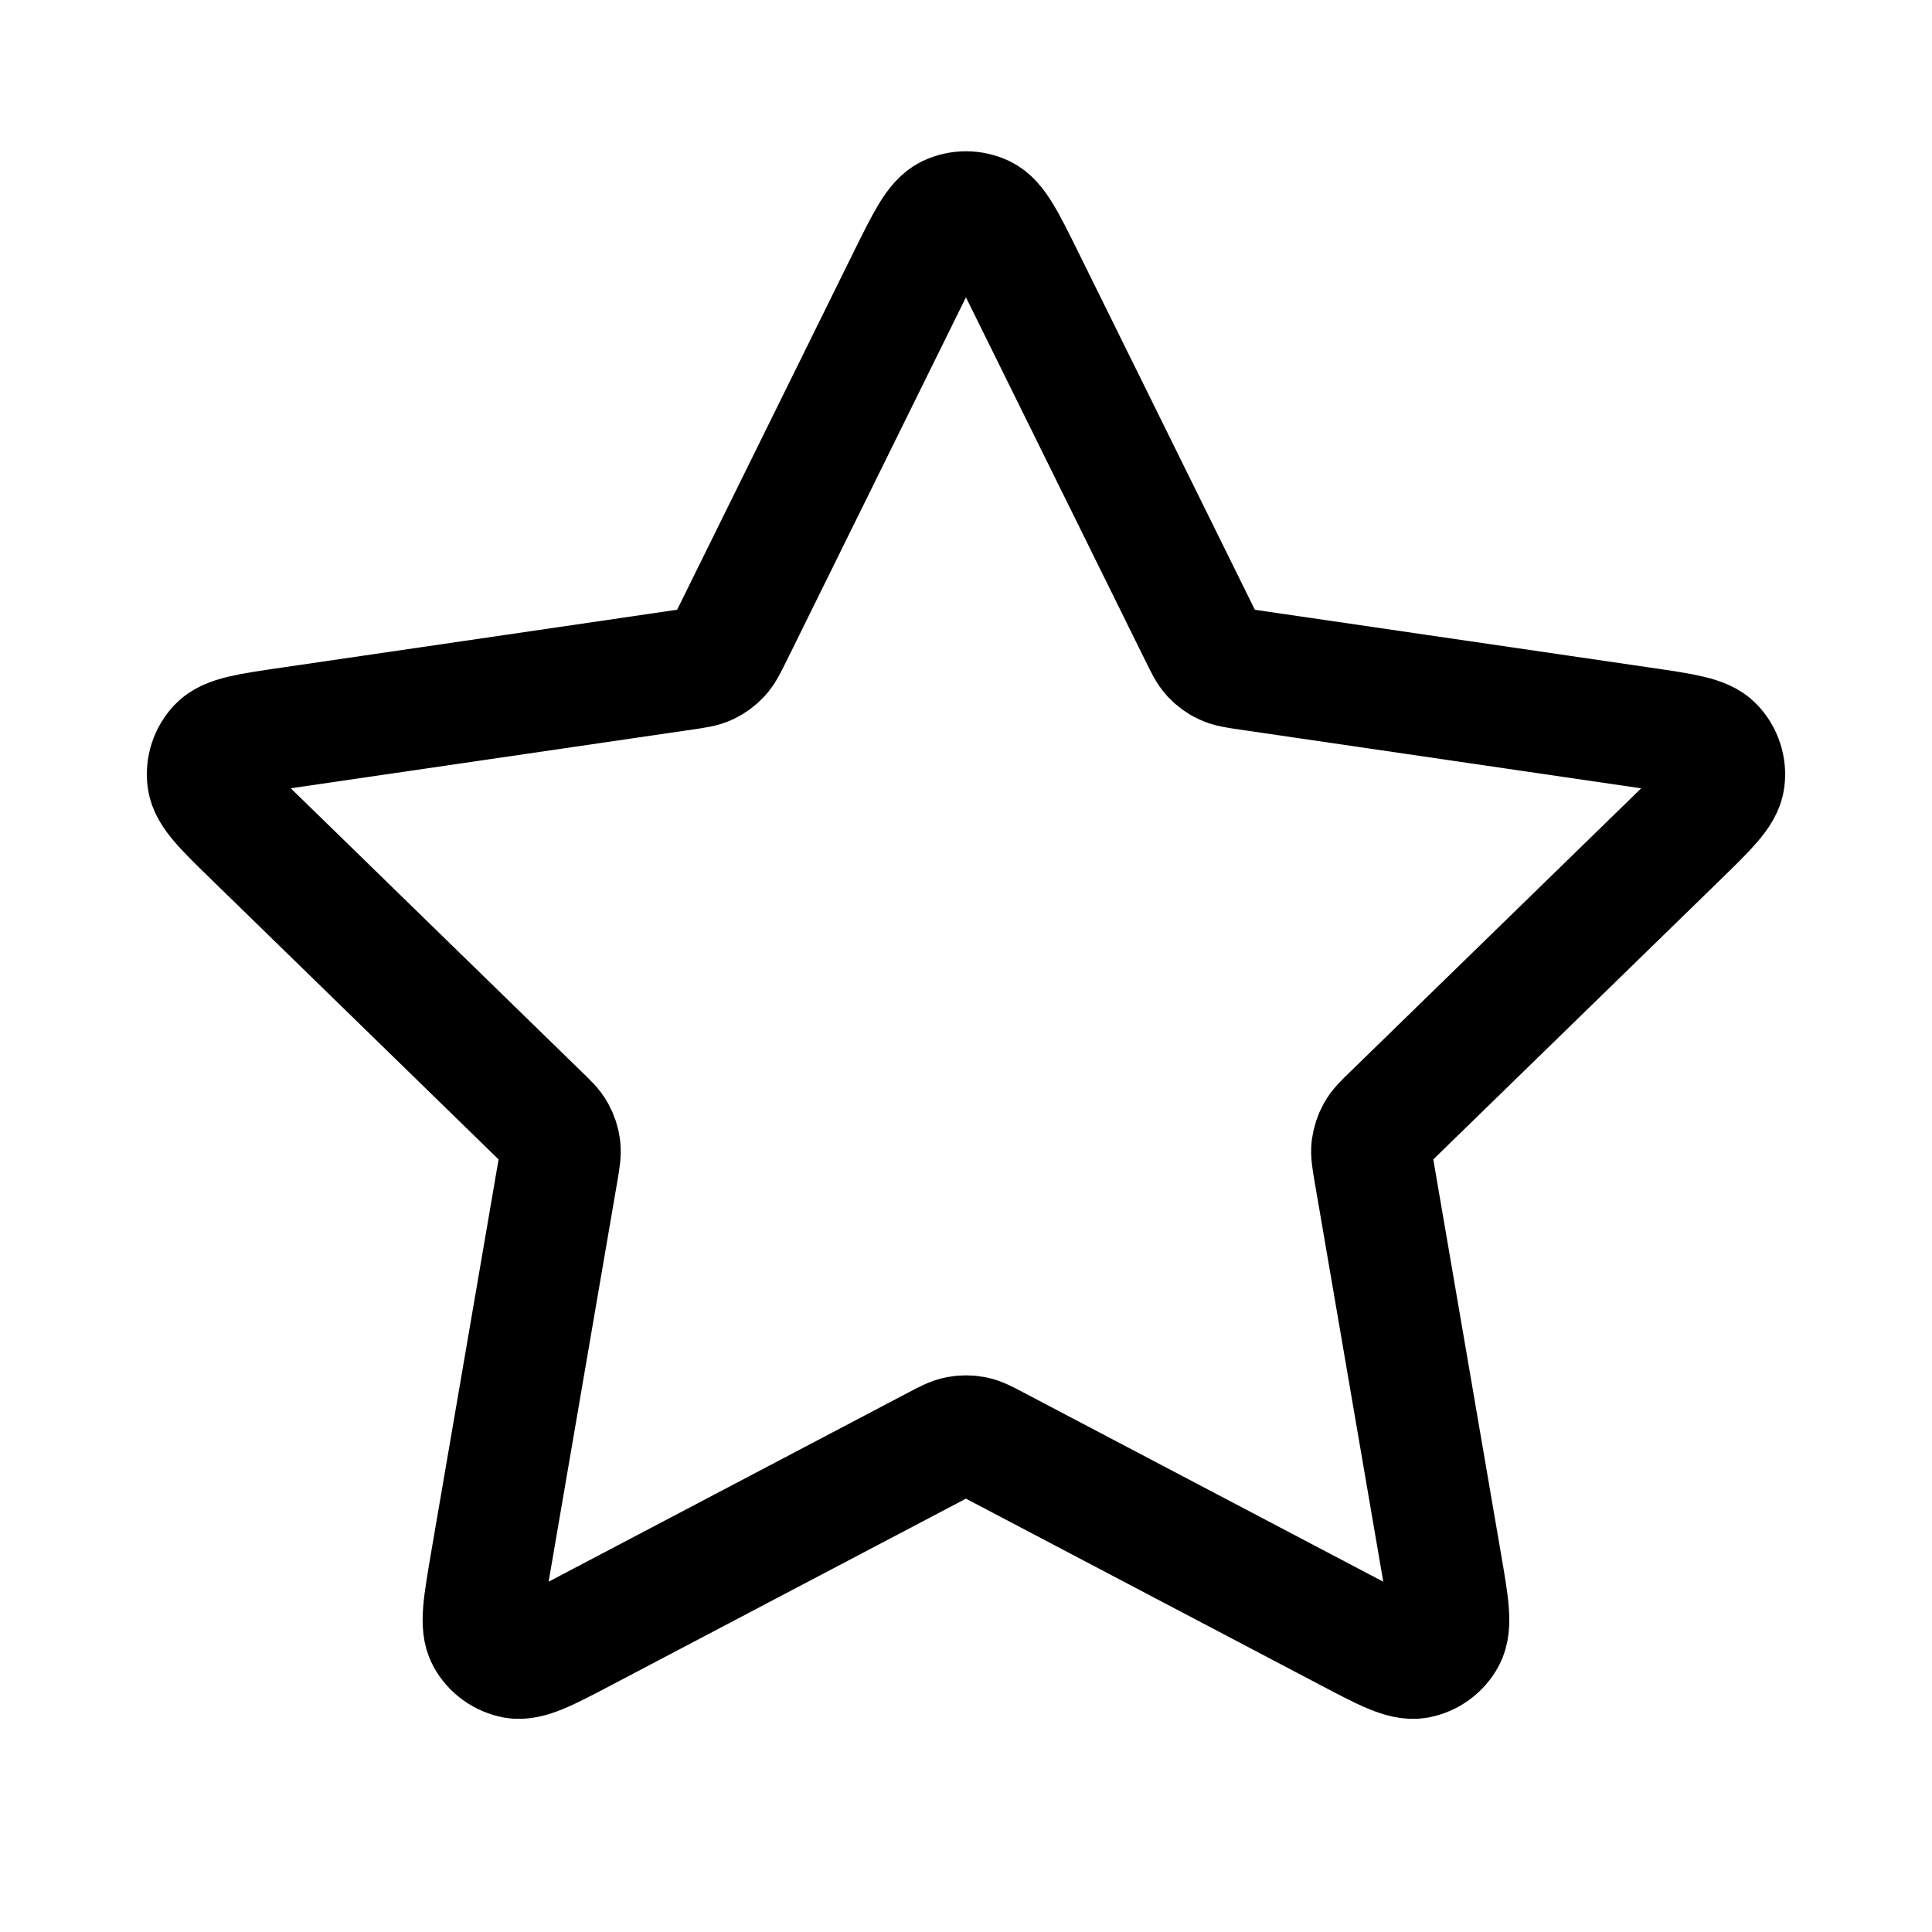
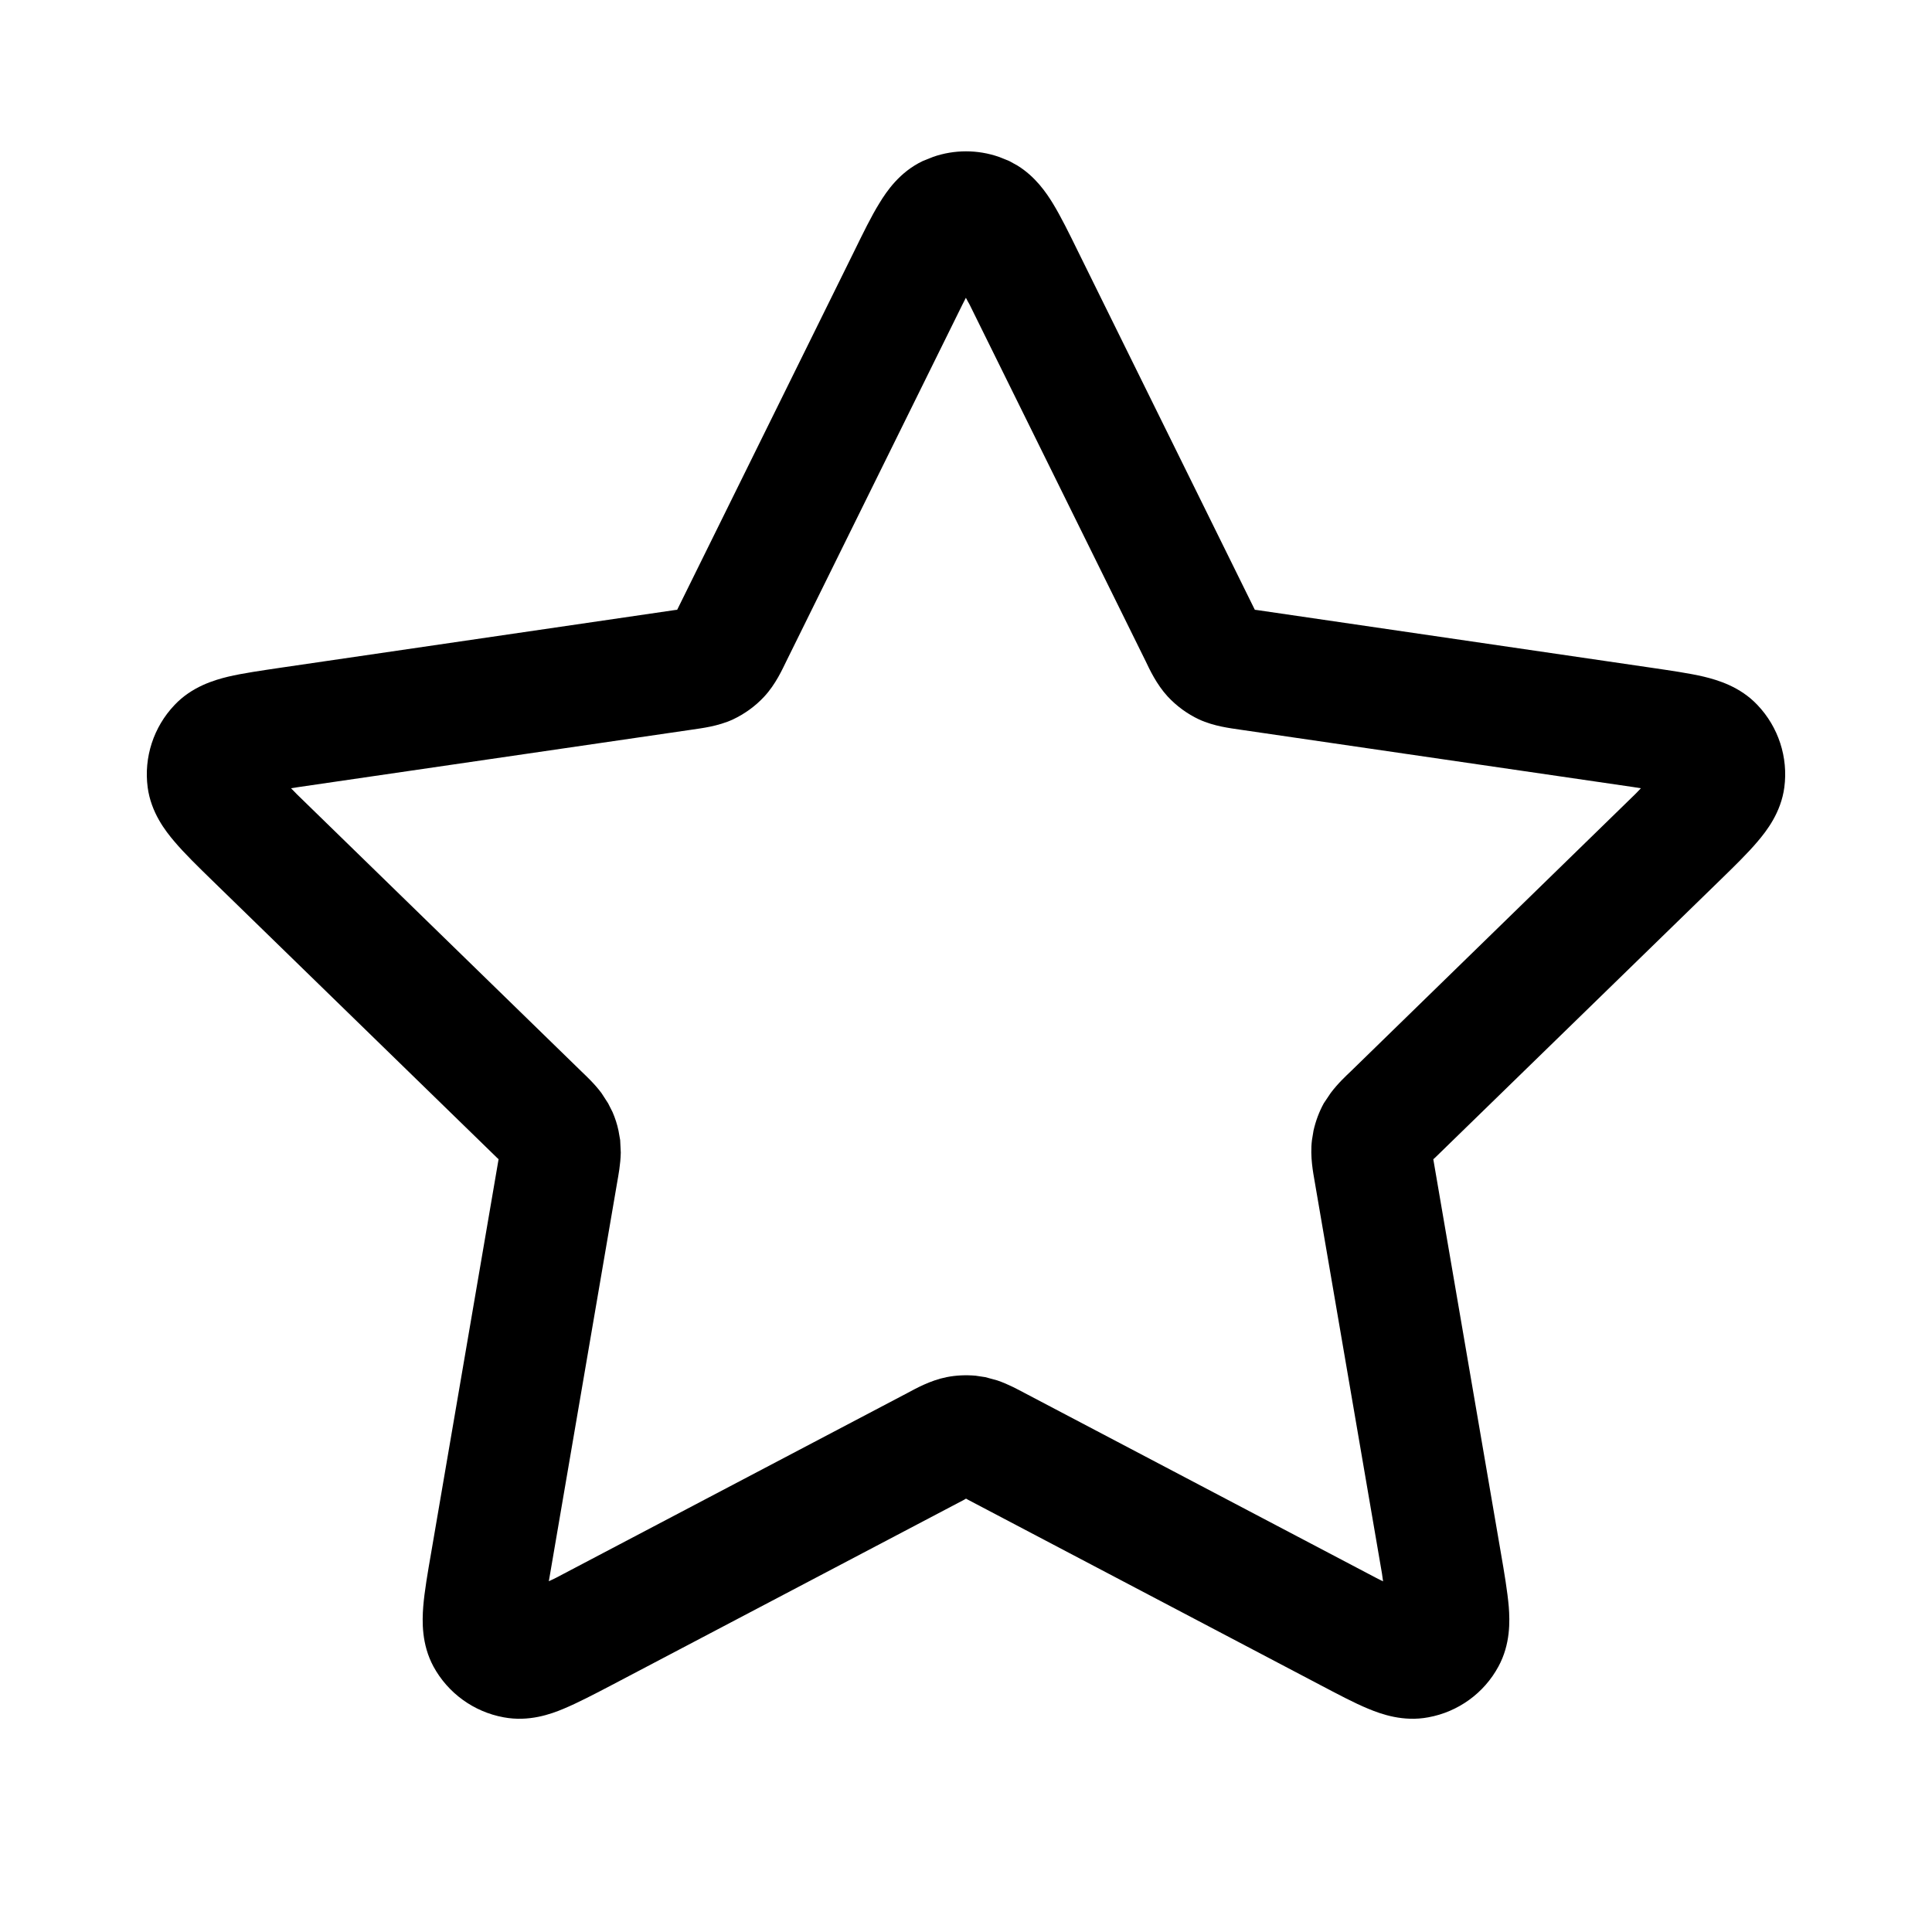
<svg xmlns="http://www.w3.org/2000/svg" width="16" height="16" viewBox="0 0 16 16" fill="none">
-   <path d="M7.521 2.302C7.675 1.991 7.752 1.835 7.856 1.785C7.947 1.742 8.052 1.742 8.143 1.785C8.247 1.835 8.324 1.991 8.478 2.302L9.936 5.255C9.981 5.347 10.004 5.393 10.037 5.429C10.066 5.46 10.101 5.486 10.141 5.504C10.185 5.525 10.235 5.532 10.337 5.547L13.598 6.024C13.941 6.074 14.113 6.099 14.192 6.183C14.261 6.256 14.294 6.356 14.281 6.456C14.266 6.57 14.141 6.691 13.893 6.933L11.534 9.231C11.46 9.302 11.424 9.338 11.4 9.381C11.379 9.419 11.366 9.46 11.36 9.503C11.354 9.551 11.363 9.602 11.38 9.703L11.937 12.948C11.996 13.29 12.025 13.461 11.97 13.563C11.922 13.651 11.837 13.713 11.738 13.732C11.624 13.752 11.47 13.672 11.163 13.51L8.248 11.977C8.157 11.929 8.112 11.905 8.064 11.896C8.021 11.888 7.978 11.888 7.936 11.896C7.888 11.905 7.842 11.929 7.751 11.977L4.836 13.51C4.529 13.672 4.375 13.752 4.262 13.732C4.163 13.713 4.077 13.651 4.029 13.563C3.974 13.461 4.004 13.29 4.062 12.948L4.619 9.703C4.636 9.602 4.645 9.551 4.639 9.503C4.634 9.46 4.62 9.419 4.599 9.381C4.576 9.338 4.539 9.302 4.465 9.231L2.107 6.933C1.858 6.691 1.734 6.57 1.719 6.456C1.706 6.356 1.738 6.256 1.807 6.183C1.887 6.099 2.058 6.074 2.402 6.024L5.663 5.547C5.764 5.532 5.815 5.525 5.859 5.504C5.898 5.486 5.933 5.46 5.962 5.429C5.996 5.393 6.018 5.347 6.064 5.255L7.521 2.302Z" stroke="currentColor" stroke-linecap="round" stroke-linejoin="round" />
+   <path d="M7.728 1.299C7.904 1.238 8.096 1.238 8.272 1.299L8.359 1.334L8.426 1.371C8.575 1.463 8.665 1.596 8.719 1.684C8.785 1.792 8.855 1.934 8.927 2.081L10.384 5.034C10.387 5.039 10.389 5.045 10.392 5.05C10.397 5.05 10.403 5.052 10.409 5.052L13.67 5.529C13.832 5.553 13.988 5.575 14.111 5.604C14.226 5.632 14.411 5.686 14.555 5.839C14.728 6.021 14.81 6.272 14.777 6.521C14.749 6.729 14.631 6.881 14.554 6.971C14.472 7.068 14.359 7.178 14.242 7.292L11.883 9.589C11.879 9.593 11.874 9.597 11.87 9.6C11.871 9.606 11.872 9.612 11.873 9.618L12.43 12.863C12.458 13.024 12.484 13.18 12.495 13.306C12.504 13.425 12.51 13.617 12.409 13.802C12.29 14.022 12.076 14.177 11.829 14.222C11.623 14.261 11.441 14.197 11.331 14.151C11.214 14.103 11.076 14.029 10.931 13.953L8.016 12.42C8.01 12.417 8.005 12.413 8 12.411C7.995 12.414 7.99 12.417 7.985 12.42L5.07 13.953C4.925 14.029 4.785 14.102 4.668 14.151C4.559 14.197 4.378 14.261 4.171 14.222C3.924 14.177 3.71 14.022 3.59 13.802C3.49 13.617 3.496 13.425 3.505 13.306C3.515 13.18 3.542 13.024 3.57 12.863L4.126 9.618C4.127 9.612 4.128 9.606 4.129 9.6C4.125 9.597 4.121 9.593 4.117 9.589L1.758 7.292C1.641 7.178 1.528 7.068 1.446 6.971C1.369 6.881 1.251 6.729 1.223 6.521C1.19 6.272 1.272 6.021 1.445 5.839C1.589 5.686 1.774 5.632 1.889 5.604C2.012 5.575 2.168 5.553 2.329 5.529L5.59 5.052C5.596 5.052 5.602 5.05 5.608 5.05C5.61 5.045 5.613 5.039 5.616 5.034L7.074 2.081C7.146 1.934 7.215 1.792 7.282 1.684C7.343 1.583 7.452 1.424 7.641 1.334L7.728 1.299ZM7.97 2.523L6.512 5.476C6.48 5.541 6.424 5.667 6.329 5.769C6.256 5.848 6.167 5.912 6.07 5.958C5.944 6.016 5.806 6.031 5.735 6.042L2.474 6.518C2.452 6.522 2.43 6.525 2.41 6.528C2.425 6.542 2.44 6.559 2.456 6.575L4.815 8.873C4.854 8.911 4.921 8.972 4.981 9.052L5.036 9.137L5.073 9.21C5.094 9.259 5.111 9.31 5.122 9.363L5.136 9.442L5.141 9.545C5.139 9.644 5.121 9.734 5.112 9.787L4.556 13.032C4.552 13.054 4.549 13.075 4.545 13.095C4.563 13.086 4.584 13.078 4.604 13.067L7.519 11.534C7.583 11.5 7.703 11.432 7.839 11.405C7.919 11.389 8 11.386 8.08 11.393L8.16 11.405L8.259 11.432C8.353 11.464 8.433 11.509 8.481 11.534L11.396 13.067C11.416 13.078 11.436 13.087 11.454 13.096C11.451 13.076 11.448 13.055 11.445 13.032L10.888 9.787C10.876 9.716 10.848 9.58 10.865 9.442L10.878 9.363C10.896 9.284 10.924 9.208 10.963 9.137L11.02 9.052C11.08 8.972 11.147 8.91 11.186 8.873L13.544 6.575C13.561 6.559 13.575 6.542 13.589 6.528C13.569 6.525 13.548 6.522 13.526 6.518L10.265 6.042C10.194 6.031 10.056 6.016 9.93 5.958C9.832 5.912 9.745 5.848 9.671 5.769C9.577 5.667 9.519 5.541 9.488 5.476L8.03 2.523C8.019 2.503 8.008 2.484 7.999 2.466C7.99 2.484 7.98 2.503 7.97 2.523Z" fill="currentColor" />
</svg>
